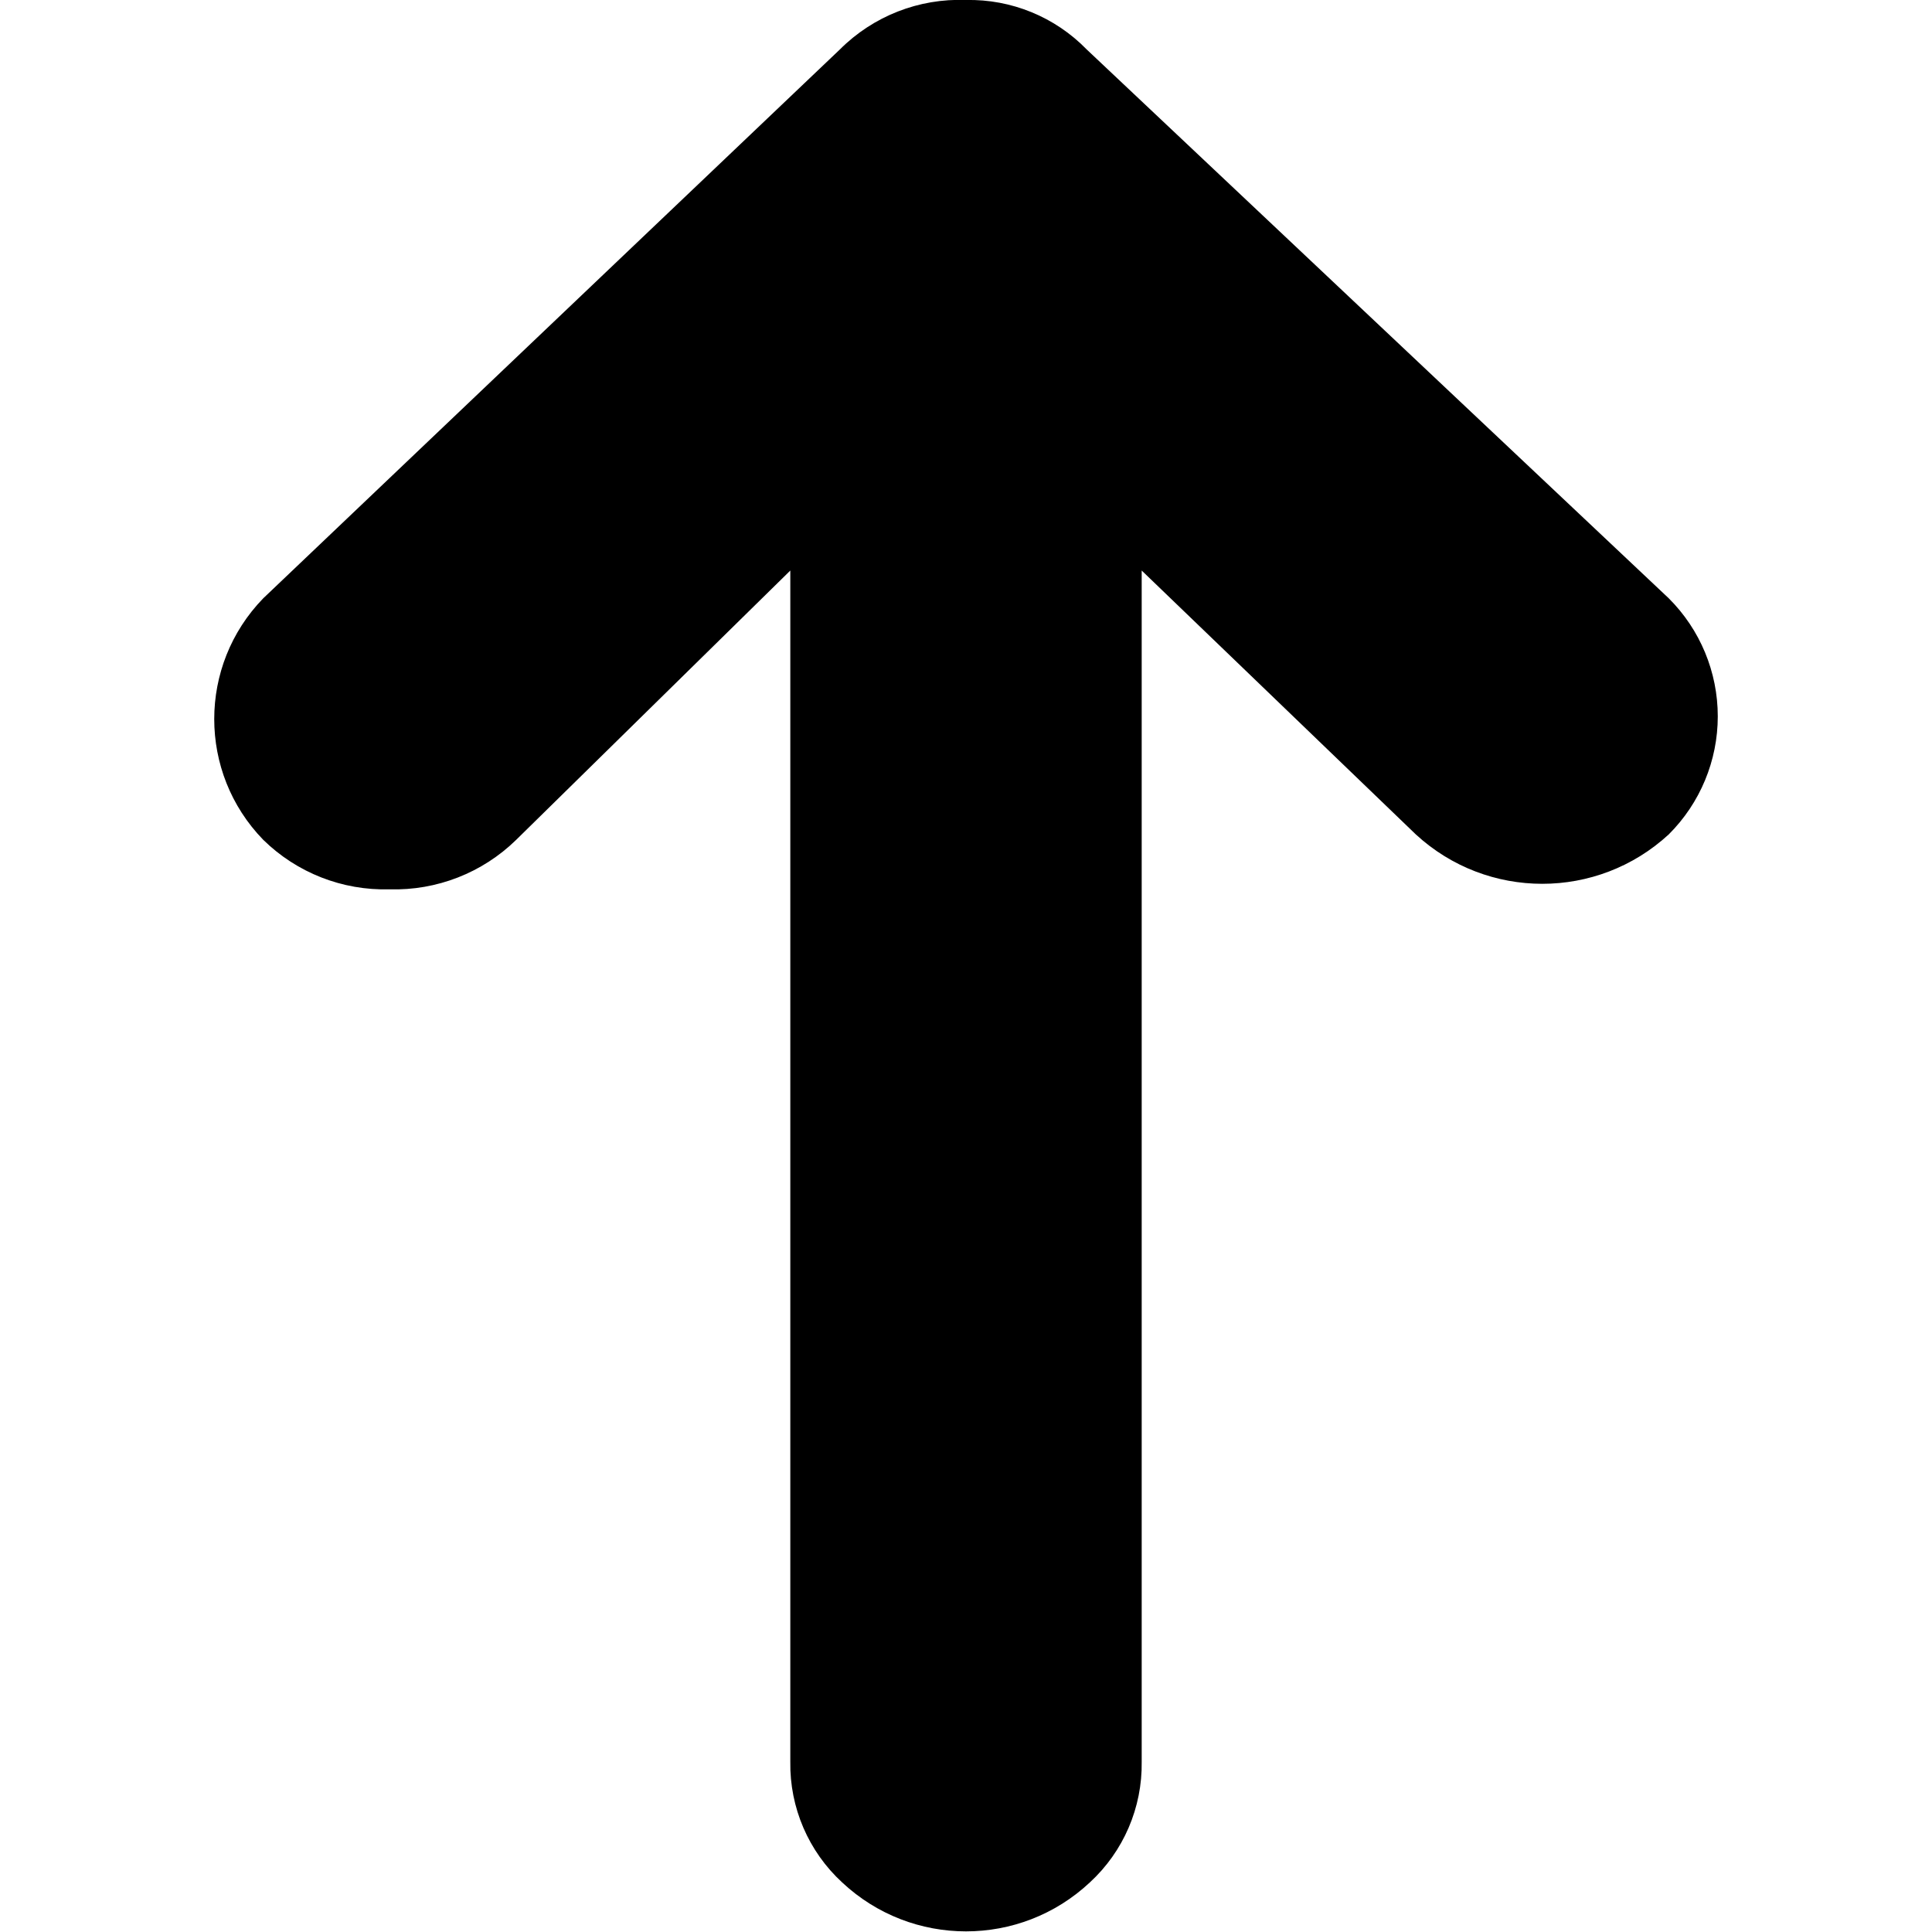
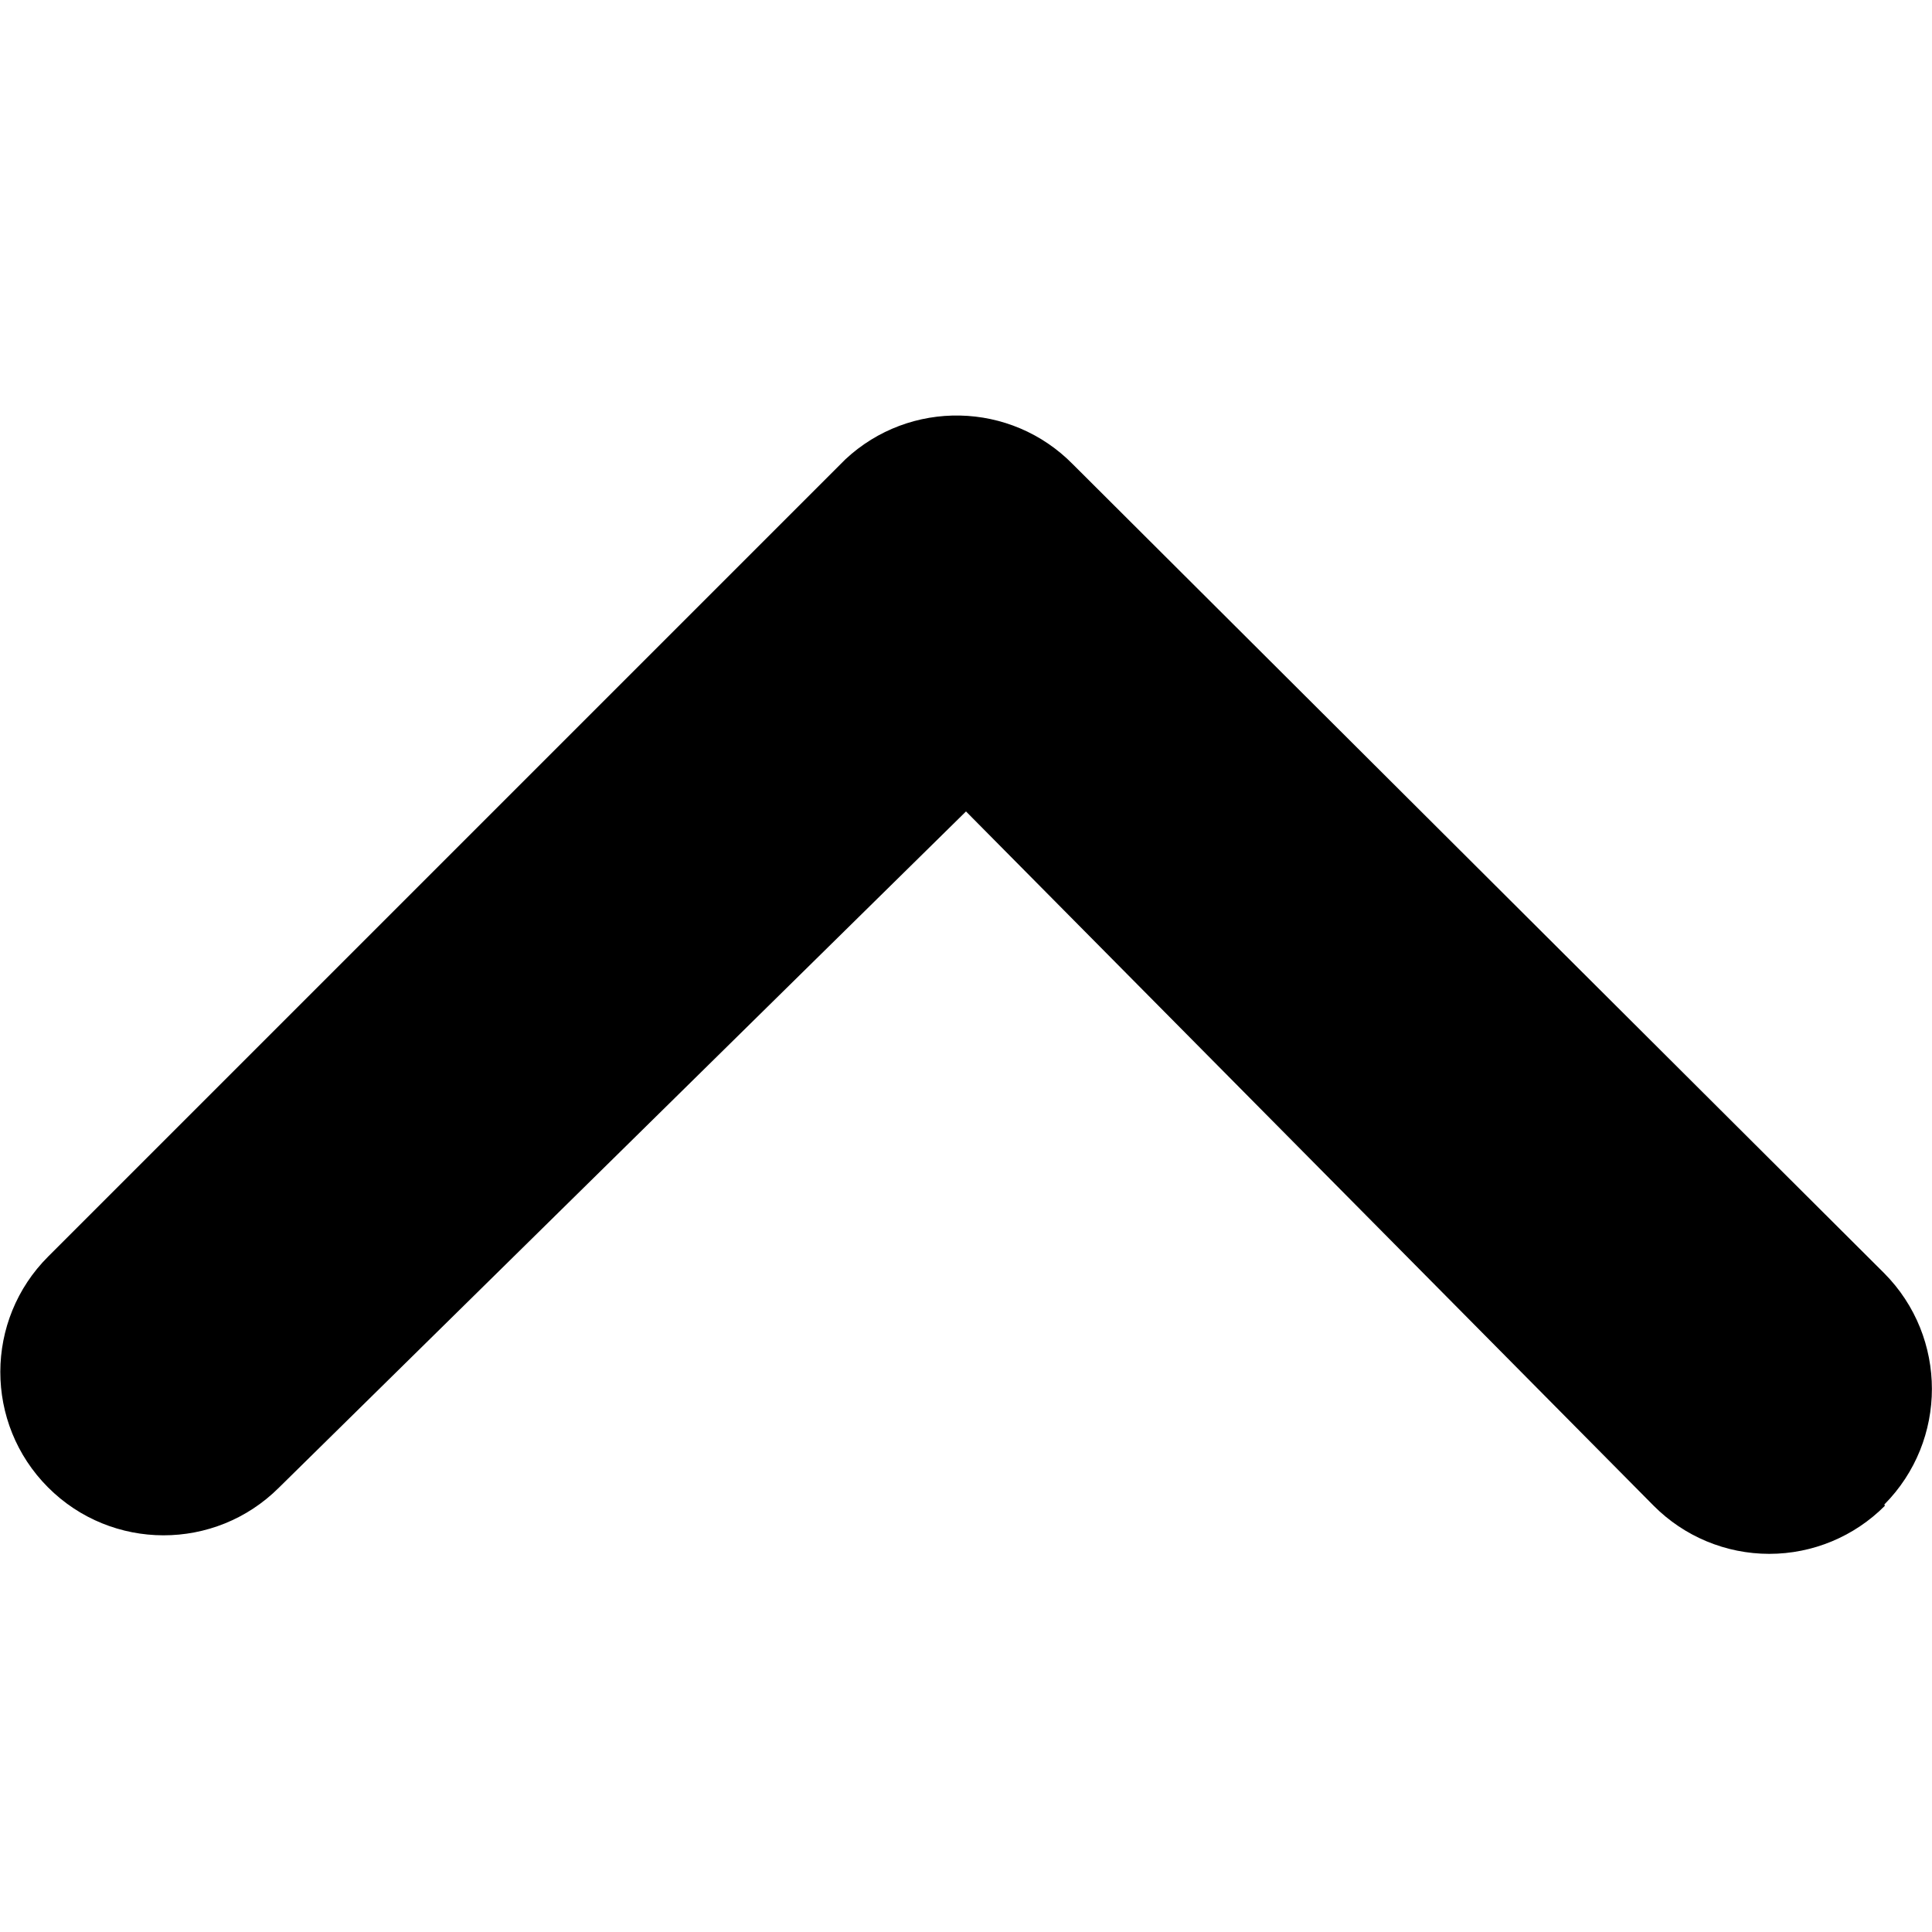
<svg xmlns="http://www.w3.org/2000/svg" id="master" viewBox="0 0 32 32">
-   <path d="M4.36,9.91,13.91.82A2.8,2.8,0,0,1,16,0a2.71,2.71,0,0,1,2,.82l9.64,9.09a2.76,2.76,0,0,1,0,3.91,3.09,3.09,0,0,1-4.19,0L18.91,9.45V29.18a2.66,2.66,0,0,1-.86,2,3,3,0,0,1-4.1,0,2.66,2.66,0,0,1-.86-2V9.45L8.55,13.91a2.88,2.88,0,0,1-2.1.82,2.87,2.87,0,0,1-2.09-.82,2.87,2.87,0,0,1,0-4Z" />
+   <path d="M31.21,24.92a2.72,2.72,0,0,0,0-3.83L17.77,7.69A2.7,2.7,0,0,0,14,7.61L.8,20.81a2.7,2.7,0,1,0,3.82,3.83L16,13.44l11.39,11.5a2.7,2.7,0,0,0,3.83,0Z" />
</svg>
